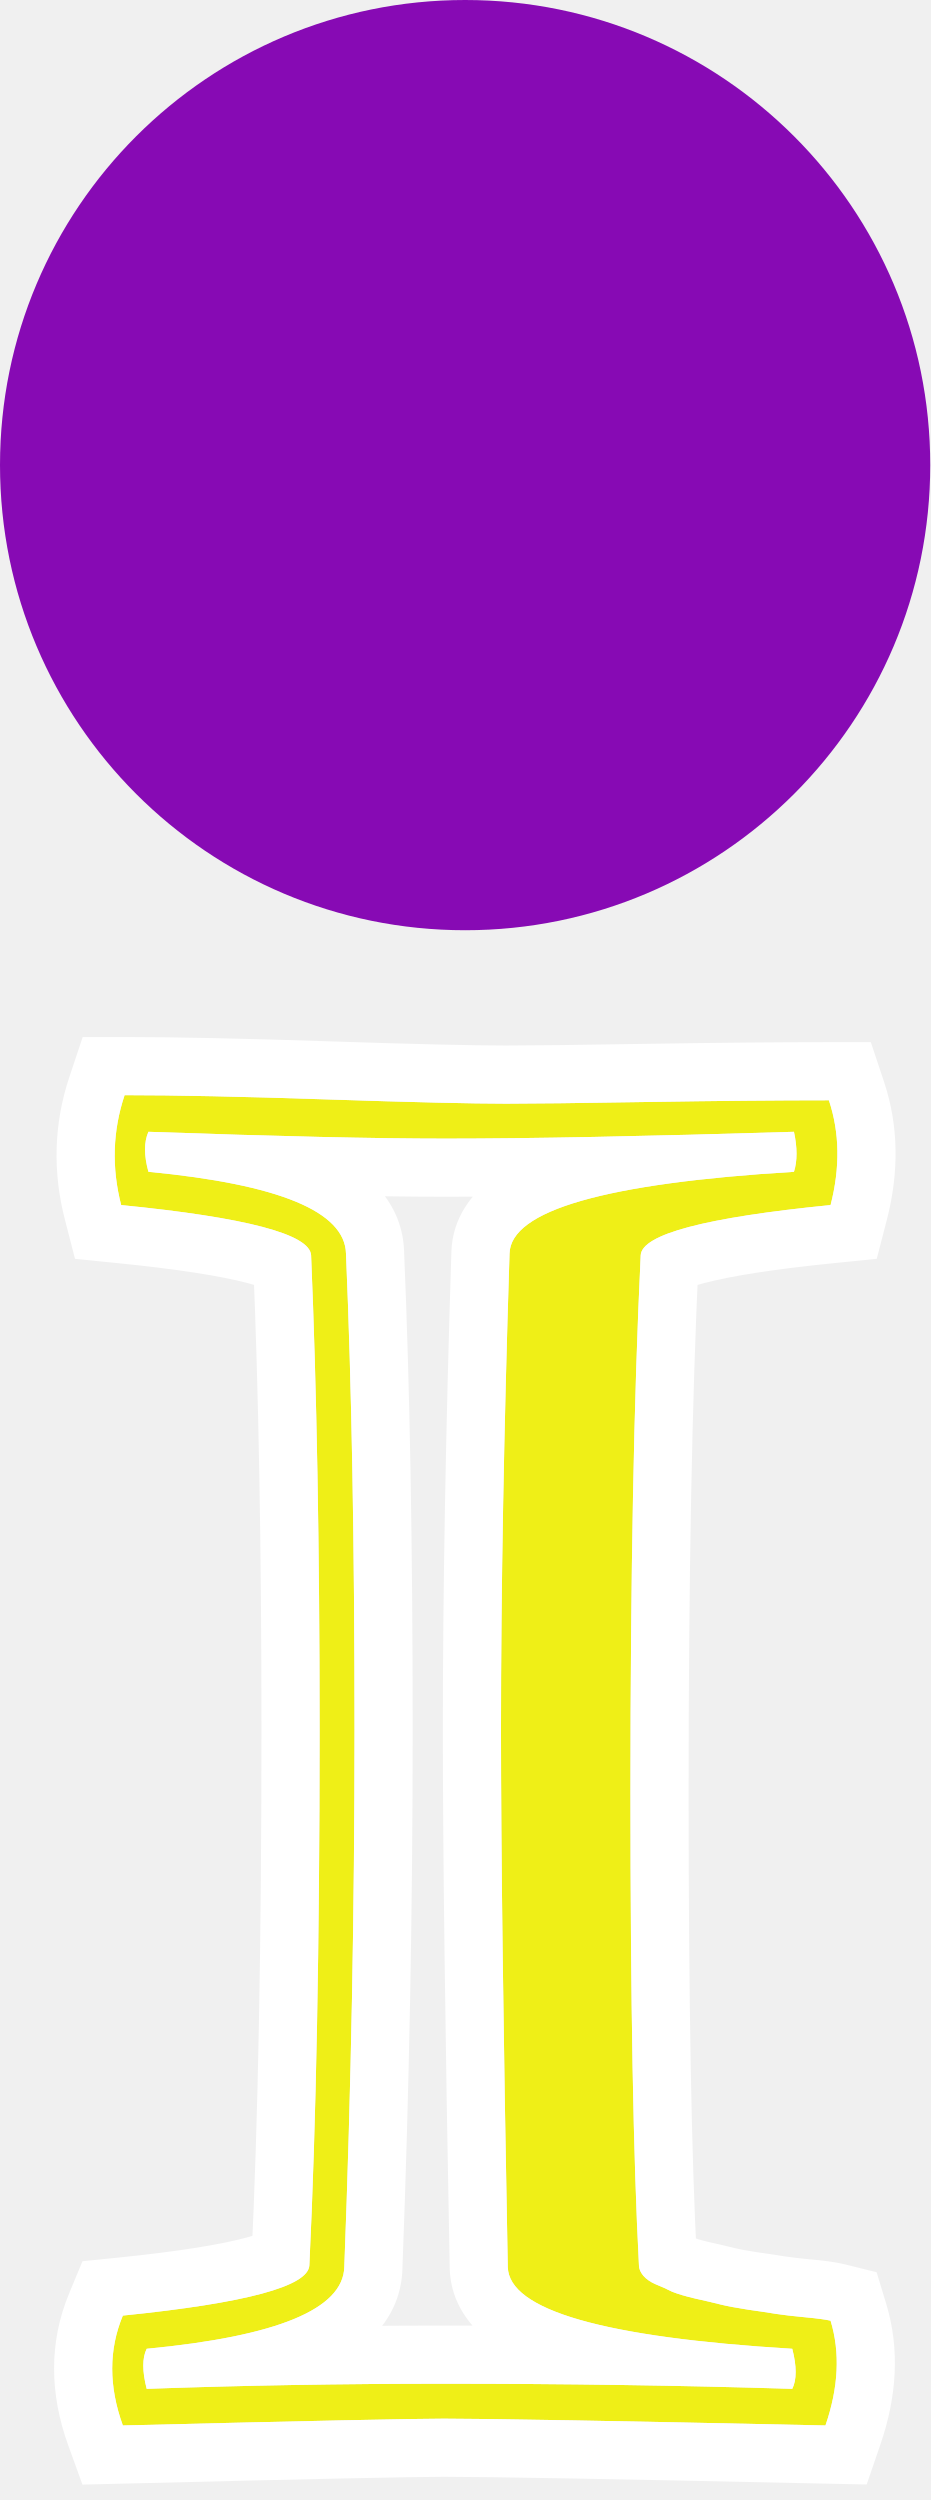
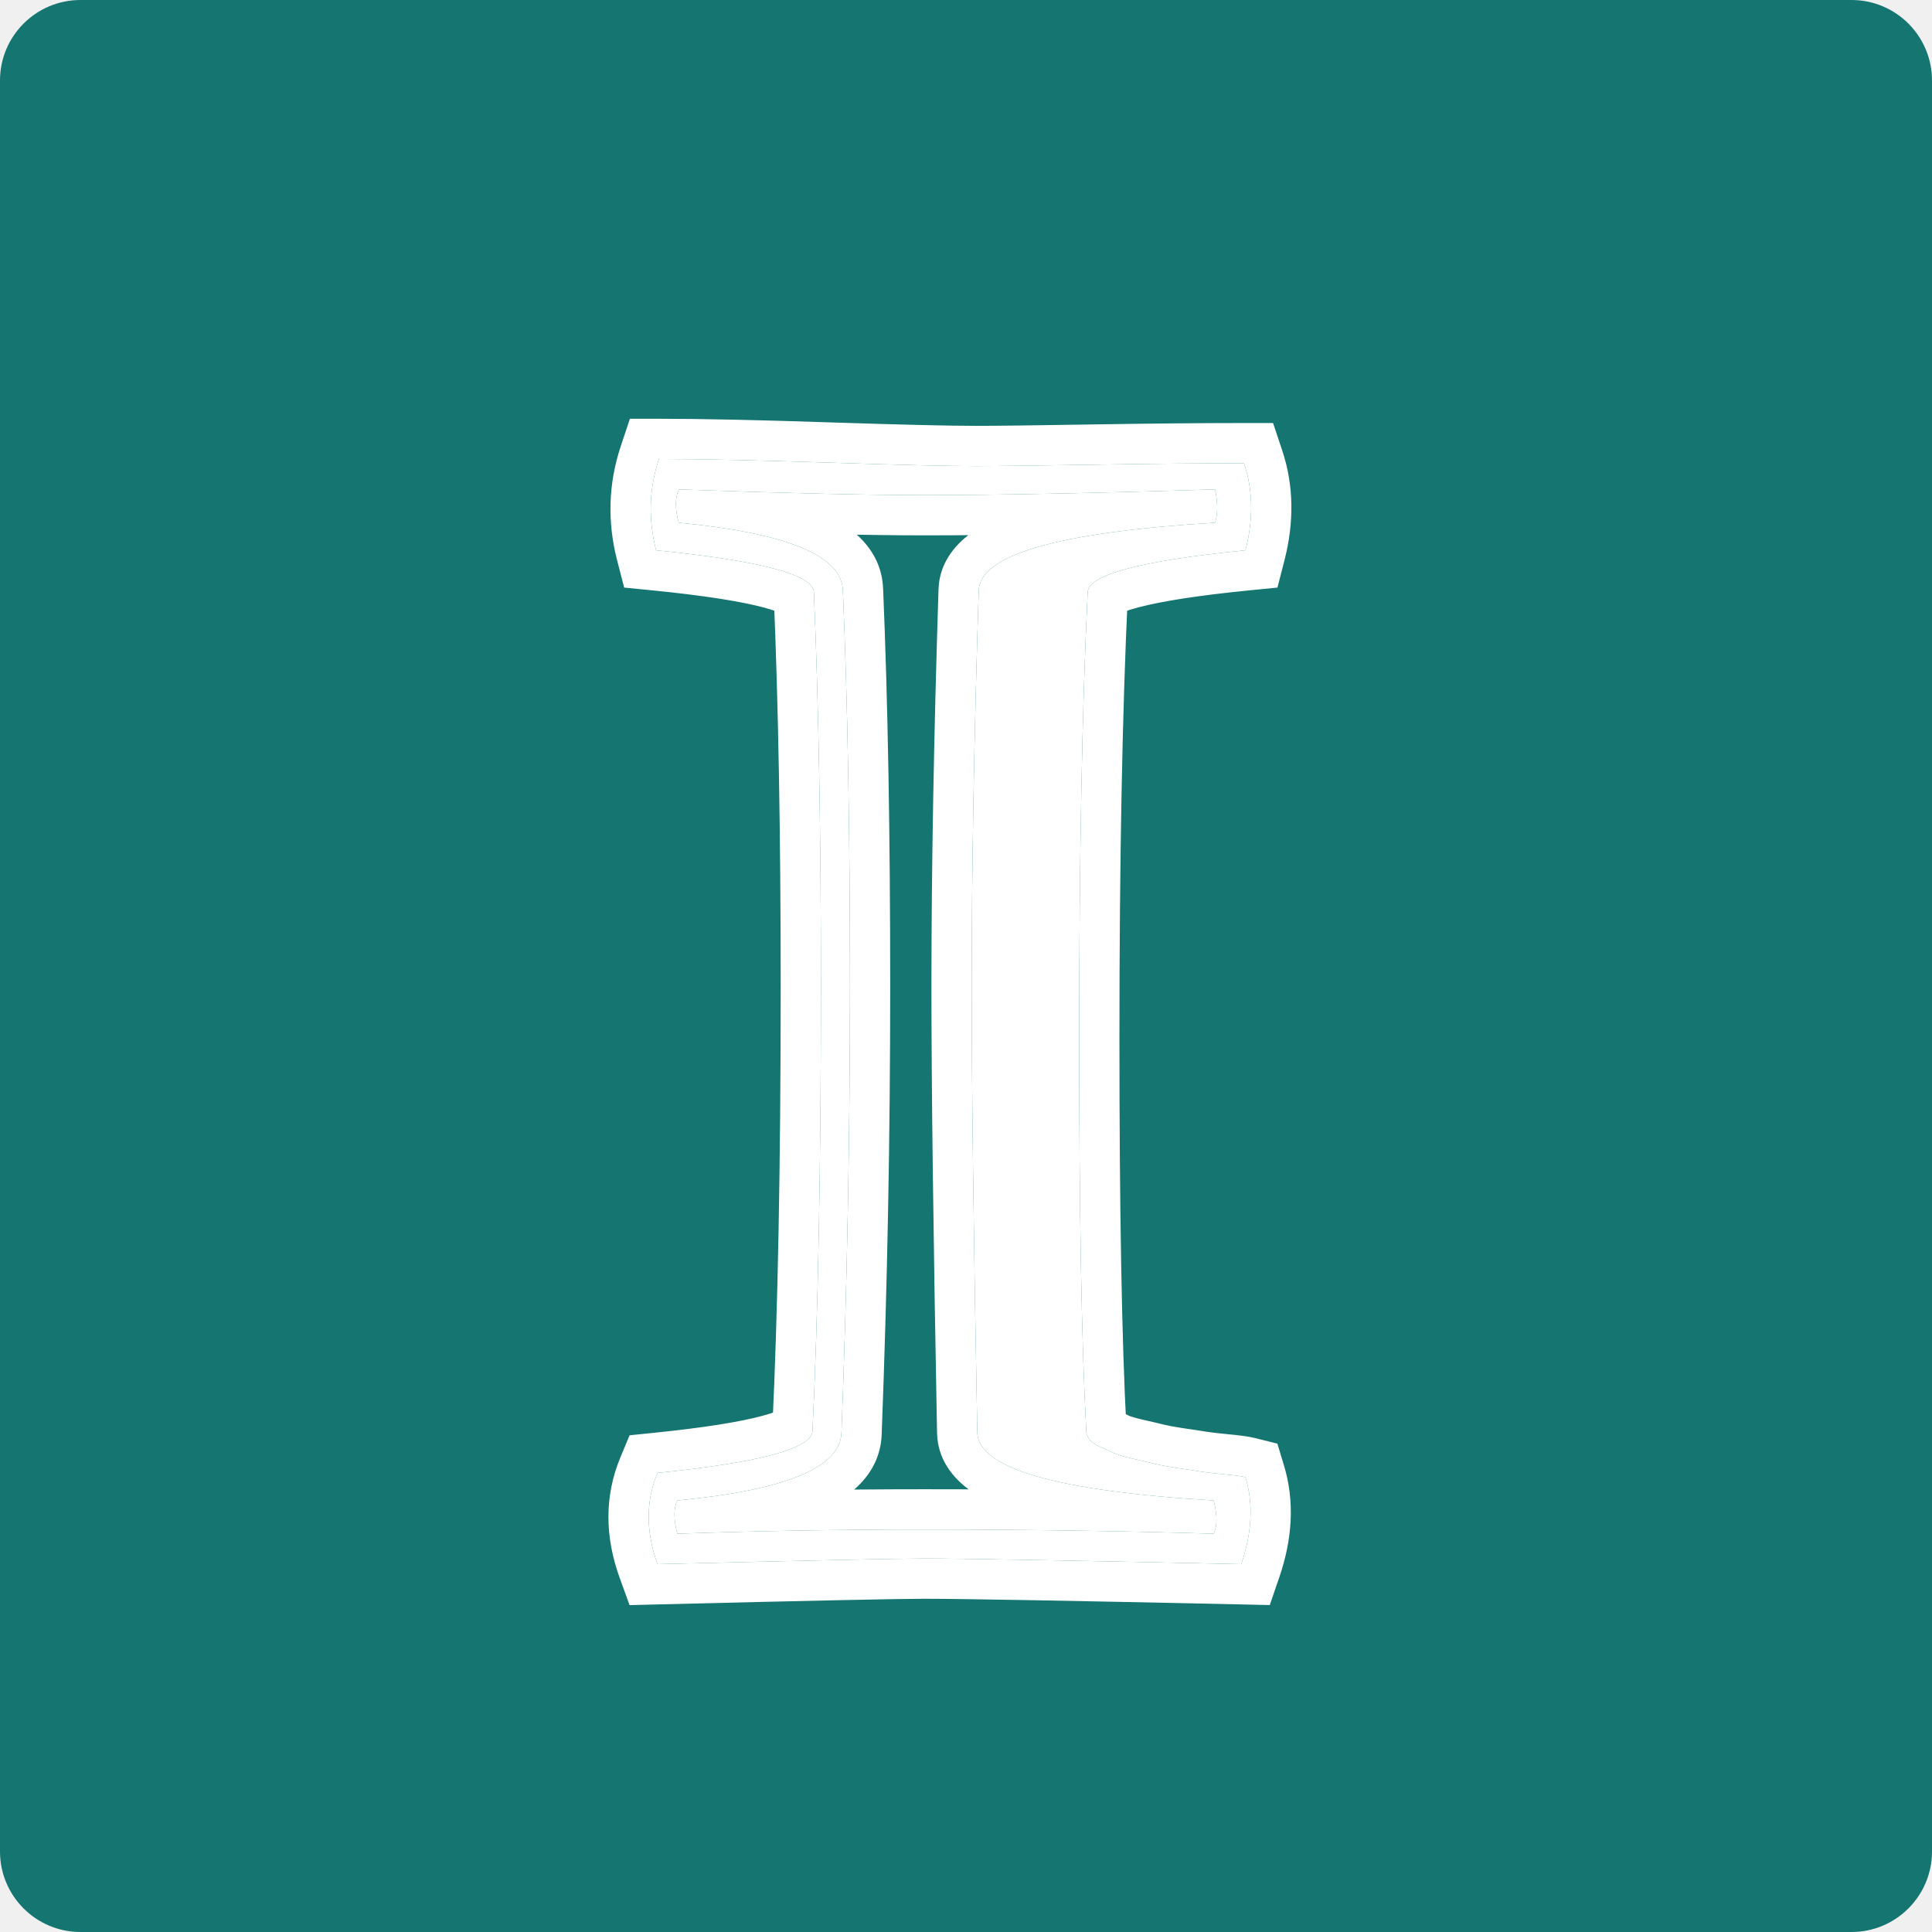
- <svg xmlns="http://www.w3.org/2000/svg" width="16" height="43" viewBox="0 0 16 43" fill="none">
-   <mask id="path-1-outside-1_0_1" maskUnits="userSpaceOnUse" x="0" y="17" width="16" height="26" fill="black">
-     <rect fill="white" y="17" width="16" height="26" />
-     <path d="M8.734 38.993C8.656 34.911 8.617 31.83 8.617 29.75C8.617 27.348 8.666 24.618 8.764 21.561C8.783 20.819 10.414 20.351 13.656 20.155C13.715 19.97 13.715 19.74 13.656 19.467C11.098 19.545 9.101 19.584 7.665 19.584C6.464 19.584 4.76 19.545 2.553 19.467C2.475 19.643 2.475 19.872 2.553 20.155C4.799 20.37 5.932 20.839 5.951 21.561C6.049 23.856 6.098 26.586 6.098 29.75C6.098 32.846 6.039 35.927 5.922 38.993C5.902 39.716 4.77 40.185 2.523 40.399C2.445 40.556 2.445 40.785 2.523 41.088C4.184 41.029 5.888 41 7.636 41C9.716 41 11.713 41.029 13.627 41.088C13.705 40.932 13.705 40.702 13.627 40.399C10.385 40.204 8.754 39.735 8.734 38.993ZM2.084 20.727C1.918 20.082 1.938 19.452 2.143 18.837C3.002 18.837 4.164 18.861 5.629 18.91C7.104 18.959 8.129 18.983 8.705 18.983C9.125 18.983 9.936 18.974 11.137 18.954C12.338 18.935 13.378 18.925 14.257 18.925C14.442 19.481 14.452 20.082 14.286 20.727C12.128 20.941 11.039 21.23 11.02 21.591C10.902 24.032 10.844 27.113 10.844 30.834C10.844 34.428 10.893 37.138 10.99 38.964C10.99 39.023 11.015 39.081 11.063 39.14C11.112 39.198 11.181 39.247 11.269 39.286C11.366 39.325 11.464 39.369 11.562 39.418C11.659 39.457 11.791 39.496 11.957 39.535C12.133 39.574 12.279 39.608 12.396 39.638C12.514 39.667 12.67 39.696 12.865 39.726C13.07 39.755 13.231 39.779 13.349 39.799C13.476 39.818 13.642 39.838 13.847 39.857C14.062 39.877 14.208 39.897 14.286 39.916C14.452 40.463 14.423 41.063 14.198 41.718C10.595 41.64 8.407 41.601 7.636 41.601C7.108 41.601 5.268 41.64 2.113 41.718C1.869 41.044 1.869 40.414 2.113 39.828C4.232 39.613 5.302 39.325 5.321 38.964C5.438 36.523 5.497 33.451 5.497 29.75C5.497 26.605 5.448 23.886 5.351 21.591C5.331 21.23 4.242 20.941 2.084 20.727Z" />
+ <svg xmlns="http://www.w3.org/2000/svg" width="48" height="48" viewBox="0 0 48 48" fill="none">
+   <rect width="48" height="48" rx="2" fill="#157570" />
+   <mask id="path-2-outside-1_0_1" maskUnits="userSpaceOnUse" x="15" y="10" width="18" height="30" fill="black">
+     <rect fill="white" x="15" y="10" width="18" height="30" />
+     <path d="M24.281 35.592C24.188 30.693 24.141 26.996 24.141 24.5C24.141 21.617 24.199 18.342 24.316 14.674C24.34 13.783 26.297 13.221 30.188 12.986C30.258 12.764 30.258 12.488 30.188 12.16C27.117 12.254 24.721 12.301 22.998 12.301C21.557 12.301 19.512 12.254 16.863 12.16C16.77 12.371 16.77 12.646 16.863 12.986C19.559 13.244 20.918 13.807 20.941 14.674C21.059 17.428 21.117 20.703 21.117 24.5C21.117 28.215 21.047 31.912 20.906 35.592C20.883 36.459 19.523 37.022 16.828 37.279C16.734 37.467 16.734 37.742 16.828 38.105C18.82 38.035 20.865 38 22.963 38C25.459 38 27.855 38.035 30.152 38.105C30.246 37.918 30.246 37.643 30.152 37.279C26.262 37.045 24.305 36.482 24.281 35.592ZM16.301 13.672C16.102 12.898 16.125 12.143 16.371 11.404C17.402 11.404 18.797 11.434 20.555 11.492C22.324 11.551 23.555 11.58 24.246 11.58C24.75 11.58 25.723 11.568 27.164 11.545C28.605 11.521 29.854 11.51 30.908 11.51C31.131 12.178 31.143 12.898 30.943 13.672C28.354 13.93 27.047 14.275 27.023 14.709C26.883 17.639 26.812 21.336 26.812 25.801C26.812 30.113 26.871 33.365 26.988 35.557C26.988 35.627 27.018 35.697 27.076 35.768C27.135 35.838 27.217 35.897 27.322 35.943C27.439 35.99 27.557 36.043 27.674 36.102C27.791 36.148 27.949 36.195 28.148 36.242C28.359 36.289 28.535 36.33 28.676 36.365C28.816 36.4 29.004 36.435 29.238 36.471C29.484 36.506 29.678 36.535 29.818 36.559C29.971 36.582 30.17 36.605 30.416 36.629C30.674 36.652 30.85 36.676 30.943 36.699C31.143 37.355 31.107 38.076 30.838 38.861C26.514 38.768 23.889 38.721 22.963 38.721C22.33 38.721 20.121 38.768 16.336 38.861C16.043 38.053 16.043 37.297 16.336 36.594C18.879 36.336 20.162 35.99 20.186 35.557C20.326 32.627 20.396 28.941 20.396 24.5C20.396 20.727 20.338 17.463 20.221 14.709C20.197 14.275 18.891 13.93 16.301 13.672Z" />
  </mask>
-   <path d="M8.734 38.993C8.656 34.911 8.617 31.83 8.617 29.75C8.617 27.348 8.666 24.618 8.764 21.561C8.783 20.819 10.414 20.351 13.656 20.155C13.715 19.97 13.715 19.74 13.656 19.467C11.098 19.545 9.101 19.584 7.665 19.584C6.464 19.584 4.76 19.545 2.553 19.467C2.475 19.643 2.475 19.872 2.553 20.155C4.799 20.37 5.932 20.839 5.951 21.561C6.049 23.856 6.098 26.586 6.098 29.75C6.098 32.846 6.039 35.927 5.922 38.993C5.902 39.716 4.77 40.185 2.523 40.399C2.445 40.556 2.445 40.785 2.523 41.088C4.184 41.029 5.888 41 7.636 41C9.716 41 11.713 41.029 13.627 41.088C13.705 40.932 13.705 40.702 13.627 40.399C10.385 40.204 8.754 39.735 8.734 38.993ZM2.084 20.727C1.918 20.082 1.938 19.452 2.143 18.837C3.002 18.837 4.164 18.861 5.629 18.91C7.104 18.959 8.129 18.983 8.705 18.983C9.125 18.983 9.936 18.974 11.137 18.954C12.338 18.935 13.378 18.925 14.257 18.925C14.442 19.481 14.452 20.082 14.286 20.727C12.128 20.941 11.039 21.23 11.02 21.591C10.902 24.032 10.844 27.113 10.844 30.834C10.844 34.428 10.893 37.138 10.99 38.964C10.99 39.023 11.015 39.081 11.063 39.14C11.112 39.198 11.181 39.247 11.269 39.286C11.366 39.325 11.464 39.369 11.562 39.418C11.659 39.457 11.791 39.496 11.957 39.535C12.133 39.574 12.279 39.608 12.396 39.638C12.514 39.667 12.67 39.696 12.865 39.726C13.07 39.755 13.231 39.779 13.349 39.799C13.476 39.818 13.642 39.838 13.847 39.857C14.062 39.877 14.208 39.897 14.286 39.916C14.452 40.463 14.423 41.063 14.198 41.718C10.595 41.64 8.407 41.601 7.636 41.601C7.108 41.601 5.268 41.64 2.113 41.718C1.869 41.044 1.869 40.414 2.113 39.828C4.232 39.613 5.302 39.325 5.321 38.964C5.438 36.523 5.497 33.451 5.497 29.75C5.497 26.605 5.448 23.886 5.351 21.591C5.331 21.23 4.242 20.941 2.084 20.727Z" fill="#EFEF17" />
-   <path d="M8.734 38.993L7.735 39.012L7.735 39.02L8.734 38.993ZM8.764 21.561L9.763 21.593L9.763 21.588L8.764 21.561ZM13.656 20.155L13.716 21.154L14.403 21.112L14.61 20.456L13.656 20.155ZM13.656 19.467L14.634 19.257L14.459 18.442L13.626 18.467L13.656 19.467ZM2.553 19.467L2.588 18.467L1.913 18.444L1.639 19.061L2.553 19.467ZM2.553 20.155L1.589 20.421L1.772 21.085L2.458 21.151L2.553 20.155ZM5.951 21.561L4.952 21.588L4.952 21.596L4.952 21.604L5.951 21.561ZM5.922 38.993L4.923 38.955L4.922 38.966L5.922 38.993ZM2.523 40.399L2.428 39.404L1.877 39.457L1.629 39.952L2.523 40.399ZM2.523 41.088L1.555 41.338L1.756 42.116L2.559 42.087L2.523 41.088ZM13.627 41.088L13.596 42.087L14.235 42.107L14.521 41.535L13.627 41.088ZM13.627 40.399L14.595 40.15L14.413 39.445L13.687 39.401L13.627 40.399ZM2.084 20.727L1.116 20.976L1.29 21.652L1.985 21.722L2.084 20.727ZM2.143 18.837V17.837H1.422L1.194 18.521L2.143 18.837ZM5.629 18.91L5.596 19.91L5.596 19.91L5.629 18.91ZM14.257 18.925L15.206 18.609L14.978 17.925H14.257V18.925ZM14.286 20.727L14.385 21.722L15.08 21.652L15.255 20.976L14.286 20.727ZM11.02 21.591L10.021 21.537L10.021 21.543L11.02 21.591ZM10.99 38.964H11.99V38.937L11.989 38.91L10.99 38.964ZM11.269 39.286L10.862 40.2L10.88 40.208L10.897 40.215L11.269 39.286ZM11.562 39.418L11.114 40.312L11.152 40.331L11.19 40.346L11.562 39.418ZM11.957 39.535L11.728 40.509L11.74 40.511L11.957 39.535ZM12.865 39.726L12.717 40.715L12.724 40.715L12.865 39.726ZM13.349 39.799L13.184 40.785L13.197 40.787L13.349 39.799ZM13.847 39.857L13.752 40.853L13.756 40.853L13.847 39.857ZM14.286 39.916L15.243 39.626L15.078 39.083L14.529 38.946L14.286 39.916ZM14.198 41.718L14.177 42.718L14.907 42.733L15.144 42.042L14.198 41.718ZM2.113 41.718L1.173 42.058L1.418 42.735L2.138 42.718L2.113 41.718ZM2.113 39.828L2.012 38.833L1.419 38.893L1.19 39.444L2.113 39.828ZM5.321 38.964L6.32 39.018L6.32 39.012L5.321 38.964ZM5.351 21.591L6.35 21.548L6.349 21.537L5.351 21.591ZM8.734 38.993L9.734 38.974C9.656 34.894 9.617 31.82 9.617 29.75H8.617H7.617C7.617 31.84 7.656 34.929 7.735 39.012L8.734 38.993ZM8.617 29.75H9.617C9.617 27.361 9.666 24.642 9.763 21.593L8.764 21.561L7.764 21.53C7.666 24.594 7.617 27.335 7.617 29.75H8.617ZM8.764 21.561L9.763 21.588C9.757 21.818 9.614 21.905 9.672 21.862C9.741 21.812 9.919 21.718 10.278 21.614C10.985 21.411 12.115 21.25 13.716 21.154L13.656 20.155L13.596 19.157C11.955 19.256 10.649 19.427 9.725 19.692C9.269 19.823 8.833 19.998 8.489 20.25C8.134 20.51 7.78 20.934 7.764 21.535L8.764 21.561ZM13.656 20.155L14.61 20.456C14.739 20.049 14.714 19.631 14.634 19.257L13.656 19.467L12.678 19.676C12.696 19.759 12.7 19.813 12.7 19.844C12.7 19.874 12.696 19.874 12.703 19.854L13.656 20.155ZM13.656 19.467L13.626 18.467C11.071 18.545 9.085 18.584 7.665 18.584V19.584V20.584C9.116 20.584 11.124 20.545 13.687 20.466L13.656 19.467ZM7.665 19.584V18.584C6.482 18.584 4.791 18.545 2.588 18.467L2.553 19.467L2.517 20.466C4.728 20.544 6.446 20.584 7.665 20.584V19.584ZM2.553 19.467L1.639 19.061C1.428 19.534 1.48 20.027 1.589 20.421L2.553 20.155L3.517 19.889C3.506 19.852 3.501 19.823 3.497 19.802C3.494 19.782 3.494 19.772 3.494 19.771C3.494 19.769 3.494 19.811 3.467 19.873L2.553 19.467ZM2.553 20.155L2.458 21.151C3.55 21.255 4.277 21.415 4.705 21.592C5.18 21.789 4.959 21.851 4.952 21.588L5.951 21.561L6.951 21.535C6.924 20.55 6.127 20.016 5.469 19.744C4.764 19.452 3.802 19.27 2.648 19.16L2.553 20.155ZM5.951 21.561L4.952 21.604C5.049 23.881 5.098 26.595 5.098 29.75H6.098H7.098C7.098 26.577 7.049 23.832 6.95 21.519L5.951 21.561ZM6.098 29.75H5.098C5.098 32.833 5.039 35.901 4.923 38.955L5.922 38.993L6.921 39.031C7.039 35.952 7.098 32.858 7.098 29.75H6.098ZM5.922 38.993L4.922 38.966C4.929 38.704 5.151 38.766 4.675 38.963C4.247 39.14 3.521 39.3 2.428 39.404L2.523 40.399L2.619 41.395C3.772 41.285 4.735 41.102 5.44 40.811C6.097 40.539 6.895 40.005 6.922 39.02L5.922 38.993ZM2.523 40.399L1.629 39.952C1.385 40.44 1.46 40.967 1.555 41.338L2.523 41.088L3.492 40.838C3.48 40.791 3.473 40.755 3.469 40.729C3.465 40.703 3.465 40.69 3.465 40.689C3.465 40.687 3.465 40.702 3.46 40.729C3.454 40.756 3.442 40.798 3.418 40.847L2.523 40.399ZM2.523 41.088L2.559 42.087C4.207 42.029 5.899 42 7.636 42V41V40C5.877 40 4.161 40.029 2.488 40.089L2.523 41.088ZM7.636 41V42C9.706 42 11.693 42.029 13.596 42.087L13.627 41.088L13.658 40.088C11.732 40.029 9.725 40 7.636 40V41ZM13.627 41.088L14.521 41.535C14.765 41.048 14.691 40.52 14.595 40.15L13.627 40.399L12.659 40.649C12.671 40.696 12.678 40.732 12.681 40.758C12.685 40.784 12.685 40.797 12.685 40.799C12.685 40.8 12.685 40.785 12.691 40.758C12.696 40.731 12.708 40.69 12.732 40.641L13.627 41.088ZM13.627 40.399L13.687 39.401C12.086 39.305 10.956 39.144 10.248 38.94C9.89 38.837 9.712 38.743 9.643 38.692C9.585 38.65 9.728 38.737 9.734 38.967L8.734 38.993L7.735 39.02C7.751 39.62 8.104 40.044 8.46 40.305C8.803 40.557 9.239 40.731 9.696 40.862C10.619 41.128 11.926 41.299 13.567 41.398L13.627 40.399ZM2.084 20.727L3.052 20.477C2.933 20.014 2.949 19.581 3.091 19.153L2.143 18.837L1.194 18.521C0.926 19.324 0.903 20.15 1.116 20.976L2.084 20.727ZM2.143 18.837V19.837C2.986 19.837 4.135 19.861 5.596 19.91L5.629 18.91L5.662 17.911C4.193 17.862 3.018 17.837 2.143 17.837V18.837ZM5.629 18.91L5.596 19.91C7.07 19.958 8.11 19.983 8.705 19.983V18.983V17.983C8.147 17.983 7.137 17.96 5.662 17.911L5.629 18.91ZM8.705 18.983V19.983C9.134 19.983 9.953 19.974 11.153 19.954L11.137 18.954L11.12 17.954C9.918 17.974 9.116 17.983 8.705 17.983V18.983ZM11.137 18.954L11.153 19.954C12.351 19.934 13.385 19.925 14.257 19.925V18.925V17.925C13.371 17.925 12.325 17.935 11.12 17.954L11.137 18.954ZM14.257 18.925L13.308 19.241C13.425 19.591 13.442 19.993 13.318 20.477L14.286 20.727L15.255 20.976C15.462 20.171 15.46 19.372 15.206 18.609L14.257 18.925ZM14.286 20.727L14.187 19.732C13.094 19.84 12.218 19.972 11.595 20.137C11.29 20.218 10.983 20.322 10.729 20.471C10.522 20.592 10.054 20.918 10.021 21.537L11.02 21.591L12.018 21.645C11.994 22.083 11.67 22.237 11.74 22.196C11.763 22.183 11.867 22.134 12.107 22.07C12.572 21.947 13.32 21.828 14.385 21.722L14.286 20.727ZM11.02 21.591L10.021 21.543C9.902 24.006 9.844 27.105 9.844 30.834H10.844H11.844C11.844 27.122 11.902 24.058 12.018 21.639L11.02 21.591ZM10.844 30.834H9.844C9.844 34.432 9.893 37.164 9.992 39.017L10.99 38.964L11.989 38.91C11.893 37.112 11.844 34.423 11.844 30.834H10.844ZM10.99 38.964H9.99C9.99 39.319 10.143 39.596 10.295 39.78L11.063 39.14L11.832 38.499C11.887 38.566 11.99 38.726 11.99 38.964H10.99ZM11.063 39.14L10.295 39.78C10.464 39.983 10.67 40.114 10.862 40.2L11.269 39.286L11.675 38.372C11.691 38.38 11.76 38.414 11.832 38.499L11.063 39.14ZM11.269 39.286L10.897 40.215C10.968 40.243 11.04 40.276 11.114 40.312L11.562 39.418L12.009 38.523C11.887 38.463 11.764 38.407 11.64 38.358L11.269 39.286ZM11.562 39.418L11.19 40.346C11.354 40.412 11.539 40.464 11.728 40.509L11.957 39.535L12.186 38.562C12.043 38.528 11.965 38.502 11.933 38.489L11.562 39.418ZM11.957 39.535L11.74 40.511C11.911 40.549 12.048 40.581 12.154 40.608L12.396 39.638L12.639 38.668C12.51 38.635 12.355 38.599 12.174 38.559L11.957 39.535ZM12.396 39.638L12.154 40.608C12.315 40.648 12.507 40.683 12.717 40.715L12.865 39.726L13.014 38.737C12.833 38.709 12.712 38.686 12.639 38.668L12.396 39.638ZM12.865 39.726L12.724 40.715C12.926 40.744 13.078 40.768 13.184 40.785L13.349 39.799L13.513 38.812C13.385 38.791 13.215 38.765 13.007 38.736L12.865 39.726ZM13.349 39.799L13.197 40.787C13.35 40.811 13.538 40.833 13.752 40.853L13.847 39.857L13.941 38.862C13.746 38.843 13.601 38.826 13.501 38.81L13.349 39.799ZM13.847 39.857L13.756 40.853C13.855 40.862 13.931 40.871 13.986 40.878C14.047 40.886 14.059 40.89 14.044 40.886L14.286 39.916L14.529 38.946C14.365 38.905 14.146 38.88 13.937 38.861L13.847 39.857ZM14.286 39.916L13.329 40.206C13.422 40.513 13.423 40.895 13.252 41.393L14.198 41.718L15.144 42.042C15.422 41.232 15.482 40.413 15.243 39.626L14.286 39.916ZM14.198 41.718L14.22 40.718C10.622 40.64 8.421 40.601 7.636 40.601V41.601V42.601C8.394 42.601 10.568 42.639 14.177 42.718L14.198 41.718ZM7.636 41.601V40.601C7.093 40.601 5.235 40.64 2.089 40.718L2.113 41.718L2.138 42.718C5.3 42.639 7.124 42.601 7.636 42.601V41.601ZM2.113 41.718L3.053 41.377C2.883 40.906 2.901 40.537 3.036 40.213L2.113 39.828L1.19 39.444C0.837 40.291 0.856 41.182 1.173 42.058L2.113 41.718ZM2.113 39.828L2.214 40.823C3.288 40.714 4.15 40.582 4.765 40.416C5.065 40.336 5.37 40.23 5.622 40.08C5.832 39.955 6.287 39.629 6.32 39.018L5.321 38.964L4.323 38.91C4.346 38.48 4.66 38.325 4.598 38.362C4.578 38.374 4.479 38.422 4.245 38.485C3.79 38.608 3.058 38.727 2.012 38.833L2.113 39.828ZM5.321 38.964L6.32 39.012C6.438 36.549 6.497 33.46 6.497 29.75H5.497H4.497C4.497 33.442 4.439 36.496 4.322 38.916L5.321 38.964ZM5.497 29.75H6.497C6.497 26.596 6.448 23.861 6.35 21.548L5.351 21.591L4.351 21.633C4.448 23.91 4.497 26.615 4.497 29.75H5.497ZM5.351 21.591L6.349 21.537C6.316 20.918 5.848 20.592 5.641 20.471C5.387 20.322 5.08 20.218 4.775 20.137C4.152 19.972 3.276 19.84 2.183 19.732L2.084 20.727L1.985 21.722C3.05 21.828 3.798 21.947 4.264 22.07C4.503 22.134 4.607 22.183 4.63 22.196C4.7 22.237 4.376 22.083 4.352 21.645L5.351 21.591Z" fill="white" mask="url(#path-1-outside-1_0_1)" />
-   <circle cx="8" cy="8" r="8" fill="#870AB4" />
+   <path d="M24.281 35.592C24.188 30.693 24.141 26.996 24.141 24.5C24.141 21.617 24.199 18.342 24.316 14.674C24.34 13.783 26.297 13.221 30.188 12.986C30.258 12.764 30.258 12.488 30.188 12.16C27.117 12.254 24.721 12.301 22.998 12.301C21.557 12.301 19.512 12.254 16.863 12.16C16.77 12.371 16.77 12.646 16.863 12.986C19.559 13.244 20.918 13.807 20.941 14.674C21.059 17.428 21.117 20.703 21.117 24.5C21.117 28.215 21.047 31.912 20.906 35.592C20.883 36.459 19.523 37.022 16.828 37.279C16.734 37.467 16.734 37.742 16.828 38.105C18.82 38.035 20.865 38 22.963 38C25.459 38 27.855 38.035 30.152 38.105C30.246 37.918 30.246 37.643 30.152 37.279C26.262 37.045 24.305 36.482 24.281 35.592ZM16.301 13.672C16.102 12.898 16.125 12.143 16.371 11.404C17.402 11.404 18.797 11.434 20.555 11.492C22.324 11.551 23.555 11.58 24.246 11.58C24.75 11.58 25.723 11.568 27.164 11.545C28.605 11.521 29.854 11.51 30.908 11.51C31.131 12.178 31.143 12.898 30.943 13.672C28.354 13.93 27.047 14.275 27.023 14.709C26.883 17.639 26.812 21.336 26.812 25.801C26.812 30.113 26.871 33.365 26.988 35.557C26.988 35.627 27.018 35.697 27.076 35.768C27.135 35.838 27.217 35.897 27.322 35.943C27.439 35.99 27.557 36.043 27.674 36.102C27.791 36.148 27.949 36.195 28.148 36.242C28.359 36.289 28.535 36.33 28.676 36.365C28.816 36.4 29.004 36.435 29.238 36.471C29.484 36.506 29.678 36.535 29.818 36.559C29.971 36.582 30.17 36.605 30.416 36.629C30.674 36.652 30.85 36.676 30.943 36.699C31.143 37.355 31.107 38.076 30.838 38.861C26.514 38.768 23.889 38.721 22.963 38.721C22.33 38.721 20.121 38.768 16.336 38.861C16.043 38.053 16.043 37.297 16.336 36.594C18.879 36.336 20.162 35.99 20.186 35.557C20.326 32.627 20.396 28.941 20.396 24.5C20.396 20.727 20.338 17.463 20.221 14.709C20.197 14.275 18.891 13.93 16.301 13.672Z" fill="white" />
+   <path d="M24.281 35.592L23.281 35.611L23.282 35.618L24.281 35.592ZM24.316 14.674L25.316 14.706L25.316 14.7L24.316 14.674ZM30.188 12.986L30.248 13.985L30.934 13.943L31.141 13.287L30.188 12.986ZM30.188 12.16L31.165 11.951L30.991 11.135L30.157 11.161L30.188 12.16ZM16.863 12.16L16.899 11.161L16.224 11.137L15.95 11.754L16.863 12.16ZM16.863 12.986L15.899 13.252L16.082 13.916L16.768 13.982L16.863 12.986ZM20.941 14.674L19.942 14.701L19.942 14.709L19.942 14.716L20.941 14.674ZM20.906 35.592L19.907 35.554L19.907 35.565L20.906 35.592ZM16.828 37.279L16.733 36.284L16.181 36.337L15.934 36.832L16.828 37.279ZM16.828 38.105L15.86 38.355L16.061 39.133L16.863 39.105L16.828 38.105ZM30.152 38.105L30.122 39.105L30.761 39.125L31.047 38.553L30.152 38.105ZM30.152 37.279L31.121 37.029L30.939 36.325L30.212 36.281L30.152 37.279ZM16.301 13.672L15.332 13.921L15.507 14.598L16.202 14.667L16.301 13.672ZM16.371 11.404V10.404H15.65L15.422 11.088L16.371 11.404ZM20.555 11.492L20.521 12.492L20.522 12.492L20.555 11.492ZM30.908 11.51L31.857 11.194L31.629 10.51H30.908V11.51ZM30.943 13.672L31.042 14.667L31.738 14.598L31.912 13.921L30.943 13.672ZM27.023 14.709L26.025 14.655L26.025 14.661L27.023 14.709ZM26.988 35.557H27.988V35.53L27.987 35.503L26.988 35.557ZM27.322 35.943L26.916 36.857L26.933 36.865L26.951 36.872L27.322 35.943ZM27.674 36.102L27.227 36.996L27.264 37.015L27.302 37.03L27.674 36.102ZM28.148 36.242L27.919 37.216L27.931 37.218L28.148 36.242ZM29.238 36.471L29.09 37.46L29.097 37.461L29.238 36.471ZM29.818 36.559L29.654 37.545L29.666 37.547L29.818 36.559ZM30.416 36.629L30.321 37.624L30.326 37.625L30.416 36.629ZM30.943 36.699L31.9 36.409L31.736 35.867L31.186 35.729L30.943 36.699ZM30.838 38.861L30.816 39.861L31.547 39.877L31.784 39.186L30.838 38.861ZM16.336 38.861L15.396 39.202L15.641 39.879L16.361 39.861L16.336 38.861ZM16.336 36.594L16.235 35.599L15.642 35.659L15.413 36.209L16.336 36.594ZM20.186 35.557L21.184 35.611L21.184 35.605L20.186 35.557ZM20.221 14.709L21.22 14.666L21.219 14.655L20.221 14.709ZM24.281 35.592L25.281 35.573C25.187 30.676 25.141 26.986 25.141 24.5H24.141H23.141C23.141 27.006 23.188 30.711 23.281 35.611L24.281 35.592ZM24.141 24.5H25.141C25.141 21.63 25.199 18.366 25.316 14.706L24.316 14.674L23.317 14.642C23.2 18.318 23.141 21.604 23.141 24.5H24.141ZM24.316 14.674L25.316 14.7C25.311 14.893 25.189 14.946 25.288 14.874C25.398 14.793 25.638 14.672 26.078 14.545C26.948 14.295 28.322 14.101 30.248 13.985L30.188 12.986L30.127 11.988C28.162 12.107 26.612 12.311 25.526 12.623C24.987 12.778 24.49 12.979 24.105 13.261C23.709 13.552 23.334 14.009 23.317 14.648L24.316 14.674ZM30.188 12.986L31.141 13.287C31.282 12.843 31.257 12.379 31.165 11.951L30.188 12.16L29.21 12.37C29.233 12.479 29.24 12.559 29.24 12.613C29.24 12.666 29.233 12.687 29.234 12.685L30.188 12.986ZM30.188 12.16L30.157 11.161C27.09 11.254 24.706 11.301 22.998 11.301V12.301V13.301C24.736 13.301 27.144 13.254 30.218 13.16L30.188 12.16ZM22.998 12.301V11.301C21.574 11.301 19.543 11.254 16.899 11.161L16.863 12.16L16.828 13.159C19.48 13.253 21.539 13.301 22.998 13.301V12.301ZM16.863 12.16L15.95 11.754C15.723 12.263 15.775 12.802 15.899 13.252L16.863 12.986L17.827 12.72C17.798 12.614 17.793 12.552 17.793 12.525C17.793 12.501 17.797 12.522 17.777 12.566L16.863 12.16ZM16.863 12.986L16.768 13.982C18.085 14.108 18.981 14.302 19.522 14.526C20.111 14.769 19.947 14.891 19.942 14.701L20.941 14.674L21.941 14.647C21.913 13.59 21.057 12.996 20.287 12.678C19.468 12.339 18.337 12.123 16.959 11.991L16.863 12.986ZM20.941 14.674L19.942 14.716C20.059 17.452 20.117 20.712 20.117 24.5H21.117H22.117C22.117 20.694 22.058 17.404 21.941 14.631L20.941 14.674ZM21.117 24.5H20.117C20.117 28.202 20.047 31.887 19.907 35.554L20.906 35.592L21.905 35.63C22.047 31.938 22.117 28.227 22.117 24.5H21.117ZM20.906 35.592L19.907 35.565C19.912 35.375 20.076 35.496 19.487 35.74C18.946 35.964 18.05 36.158 16.733 36.284L16.828 37.279L16.923 38.275C18.302 38.143 19.433 37.927 20.252 37.588C21.022 37.269 21.877 36.676 21.906 35.619L20.906 35.592ZM16.828 37.279L15.934 36.832C15.674 37.351 15.749 37.924 15.86 38.355L16.828 38.105L17.796 37.856C17.764 37.728 17.758 37.656 17.758 37.627C17.758 37.597 17.763 37.645 17.723 37.727L16.828 37.279ZM16.828 38.105L16.863 39.105C18.843 39.035 20.876 39 22.963 39V38V37C20.854 37 18.797 37.035 16.793 37.106L16.828 38.105ZM22.963 38V39C25.45 39 27.836 39.035 30.122 39.105L30.152 38.105L30.183 37.106C27.875 37.035 25.468 37 22.963 37V38ZM30.152 38.105L31.047 38.553C31.306 38.034 31.232 37.461 31.121 37.029L30.152 37.279L29.184 37.529C29.217 37.657 29.223 37.729 29.223 37.758C29.223 37.788 29.217 37.74 29.258 37.658L30.152 38.105ZM30.152 37.279L30.212 36.281C28.287 36.165 26.913 35.971 26.043 35.721C25.602 35.594 25.363 35.473 25.253 35.392C25.154 35.319 25.276 35.373 25.281 35.566L24.281 35.592L23.282 35.618C23.298 36.256 23.674 36.714 24.07 37.005C24.455 37.287 24.952 37.488 25.49 37.643C26.577 37.955 28.127 38.159 30.092 38.278L30.152 37.279ZM16.301 13.672L17.269 13.422C17.117 12.83 17.136 12.271 17.32 11.72L16.371 11.404L15.422 11.088C15.114 12.014 15.086 12.966 15.332 13.921L16.301 13.672ZM16.371 11.404V12.404C17.386 12.404 18.768 12.433 20.521 12.492L20.555 11.492L20.588 10.493C18.826 10.434 17.419 10.404 16.371 10.404V11.404ZM20.555 11.492L20.522 12.492C22.29 12.55 23.536 12.58 24.246 12.58V11.58V10.58C23.573 10.58 22.358 10.551 20.588 10.493L20.555 11.492ZM24.246 11.58V12.58C24.759 12.58 25.74 12.568 27.18 12.545L27.164 11.545L27.148 10.545C25.705 10.569 24.741 10.58 24.246 10.58V11.58ZM27.164 11.545L27.18 12.545C28.618 12.521 29.86 12.51 30.908 12.51V11.51V10.51C29.846 10.51 28.593 10.522 27.148 10.545L27.164 11.545ZM30.908 11.51L29.959 11.826C30.113 12.287 30.133 12.81 29.975 13.422L30.943 13.672L31.912 13.921C32.152 12.987 32.148 12.068 31.857 11.194L30.908 11.51ZM30.943 13.672L30.844 12.677C29.535 12.807 28.497 12.964 27.765 13.158C27.406 13.253 27.058 13.372 26.776 13.537C26.541 13.675 26.059 14.018 26.025 14.655L27.023 14.709L28.022 14.763C27.999 15.183 27.69 15.32 27.787 15.263C27.838 15.233 27.983 15.169 28.277 15.091C28.851 14.939 29.762 14.794 31.042 14.667L30.943 13.672ZM27.023 14.709L26.025 14.661C25.883 17.613 25.812 21.327 25.812 25.801H26.812H27.812C27.812 21.345 27.883 17.665 28.022 14.757L27.023 14.709ZM26.812 25.801H25.812C25.812 30.118 25.871 33.391 25.99 35.61L26.988 35.557L27.987 35.503C27.871 33.339 27.812 30.109 27.812 25.801H26.812ZM26.988 35.557H25.988C25.988 35.924 26.145 36.213 26.308 36.408L27.076 35.768L27.844 35.127C27.89 35.182 27.988 35.33 27.988 35.557H26.988ZM27.076 35.768L26.308 36.408C26.487 36.623 26.706 36.764 26.916 36.857L27.322 35.943L27.728 35.029C27.729 35.03 27.742 35.035 27.763 35.05C27.784 35.066 27.814 35.091 27.844 35.127L27.076 35.768ZM27.322 35.943L26.951 36.872C27.041 36.908 27.133 36.949 27.227 36.996L27.674 36.102L28.121 35.207C27.98 35.137 27.837 35.072 27.694 35.015L27.322 35.943ZM27.674 36.102L27.302 37.03C27.485 37.103 27.698 37.163 27.919 37.216L28.148 36.242L28.378 35.269C28.201 35.227 28.097 35.194 28.045 35.173L27.674 36.102ZM28.148 36.242L27.931 37.218C28.138 37.264 28.304 37.303 28.433 37.335L28.676 36.365L28.918 35.395C28.766 35.357 28.581 35.314 28.365 35.266L28.148 36.242ZM28.676 36.365L28.433 37.335C28.618 37.382 28.841 37.422 29.09 37.46L29.238 36.471L29.387 35.482C29.167 35.449 29.015 35.419 28.918 35.395L28.676 36.365ZM29.238 36.471L29.097 37.461C29.34 37.495 29.525 37.523 29.654 37.545L29.818 36.559L29.983 35.572C29.831 35.547 29.629 35.516 29.38 35.481L29.238 36.471ZM29.818 36.559L29.666 37.547C29.846 37.575 30.066 37.6 30.321 37.624L30.416 36.629L30.511 35.633C30.274 35.611 30.096 35.59 29.97 35.57L29.818 36.559ZM30.416 36.629L30.326 37.625C30.446 37.636 30.54 37.646 30.609 37.655C30.685 37.665 30.709 37.671 30.701 37.669L30.943 36.699L31.186 35.729C31.007 35.684 30.758 35.656 30.507 35.633L30.416 36.629ZM30.943 36.699L29.986 36.99C30.113 37.406 30.108 37.908 29.892 38.537L30.838 38.861L31.784 39.186C32.107 38.245 32.172 37.305 31.9 36.409L30.943 36.699ZM30.838 38.861L30.86 37.862C26.541 37.768 23.902 37.721 22.963 37.721V38.721V39.721C23.875 39.721 26.487 39.767 30.816 39.861L30.838 38.861ZM22.963 38.721V37.721C22.314 37.721 20.089 37.768 16.311 37.862L16.336 38.861L16.361 39.861C20.154 39.767 22.346 39.721 22.963 39.721V38.721ZM16.336 38.861L17.276 38.521C17.057 37.915 17.075 37.42 17.259 36.978L16.336 36.594L15.413 36.209C15.011 37.174 15.029 38.191 15.396 39.202L16.336 38.861ZM16.336 36.594L16.437 37.589C17.723 37.458 18.744 37.301 19.466 37.107C19.82 37.011 20.164 36.891 20.444 36.724C20.681 36.583 21.15 36.239 21.184 35.611L20.186 35.557L19.187 35.503C19.209 35.091 19.509 34.953 19.419 35.007C19.372 35.035 19.233 35.098 18.945 35.175C18.384 35.327 17.492 35.471 16.235 35.599L16.336 36.594ZM20.186 35.557L21.184 35.605C21.326 32.653 21.396 28.95 21.396 24.5H20.396H19.396C19.396 28.933 19.326 32.601 19.187 35.509L20.186 35.557ZM20.396 24.5H21.396C21.396 20.717 21.338 17.439 21.22 14.666L20.221 14.709L19.222 14.752C19.338 17.487 19.396 20.736 19.396 24.5H20.396ZM20.221 14.709L21.219 14.655C21.185 14.018 20.703 13.675 20.468 13.537C20.186 13.372 19.838 13.253 19.479 13.158C18.747 12.964 17.709 12.807 16.4 12.677L16.301 13.672L16.202 14.667C17.483 14.794 18.393 14.939 18.967 15.091C19.262 15.169 19.406 15.233 19.457 15.263C19.555 15.32 19.245 15.183 19.222 14.763L20.221 14.709Z" fill="white" mask="url(#path-2-outside-1_0_1)" />
</svg>
